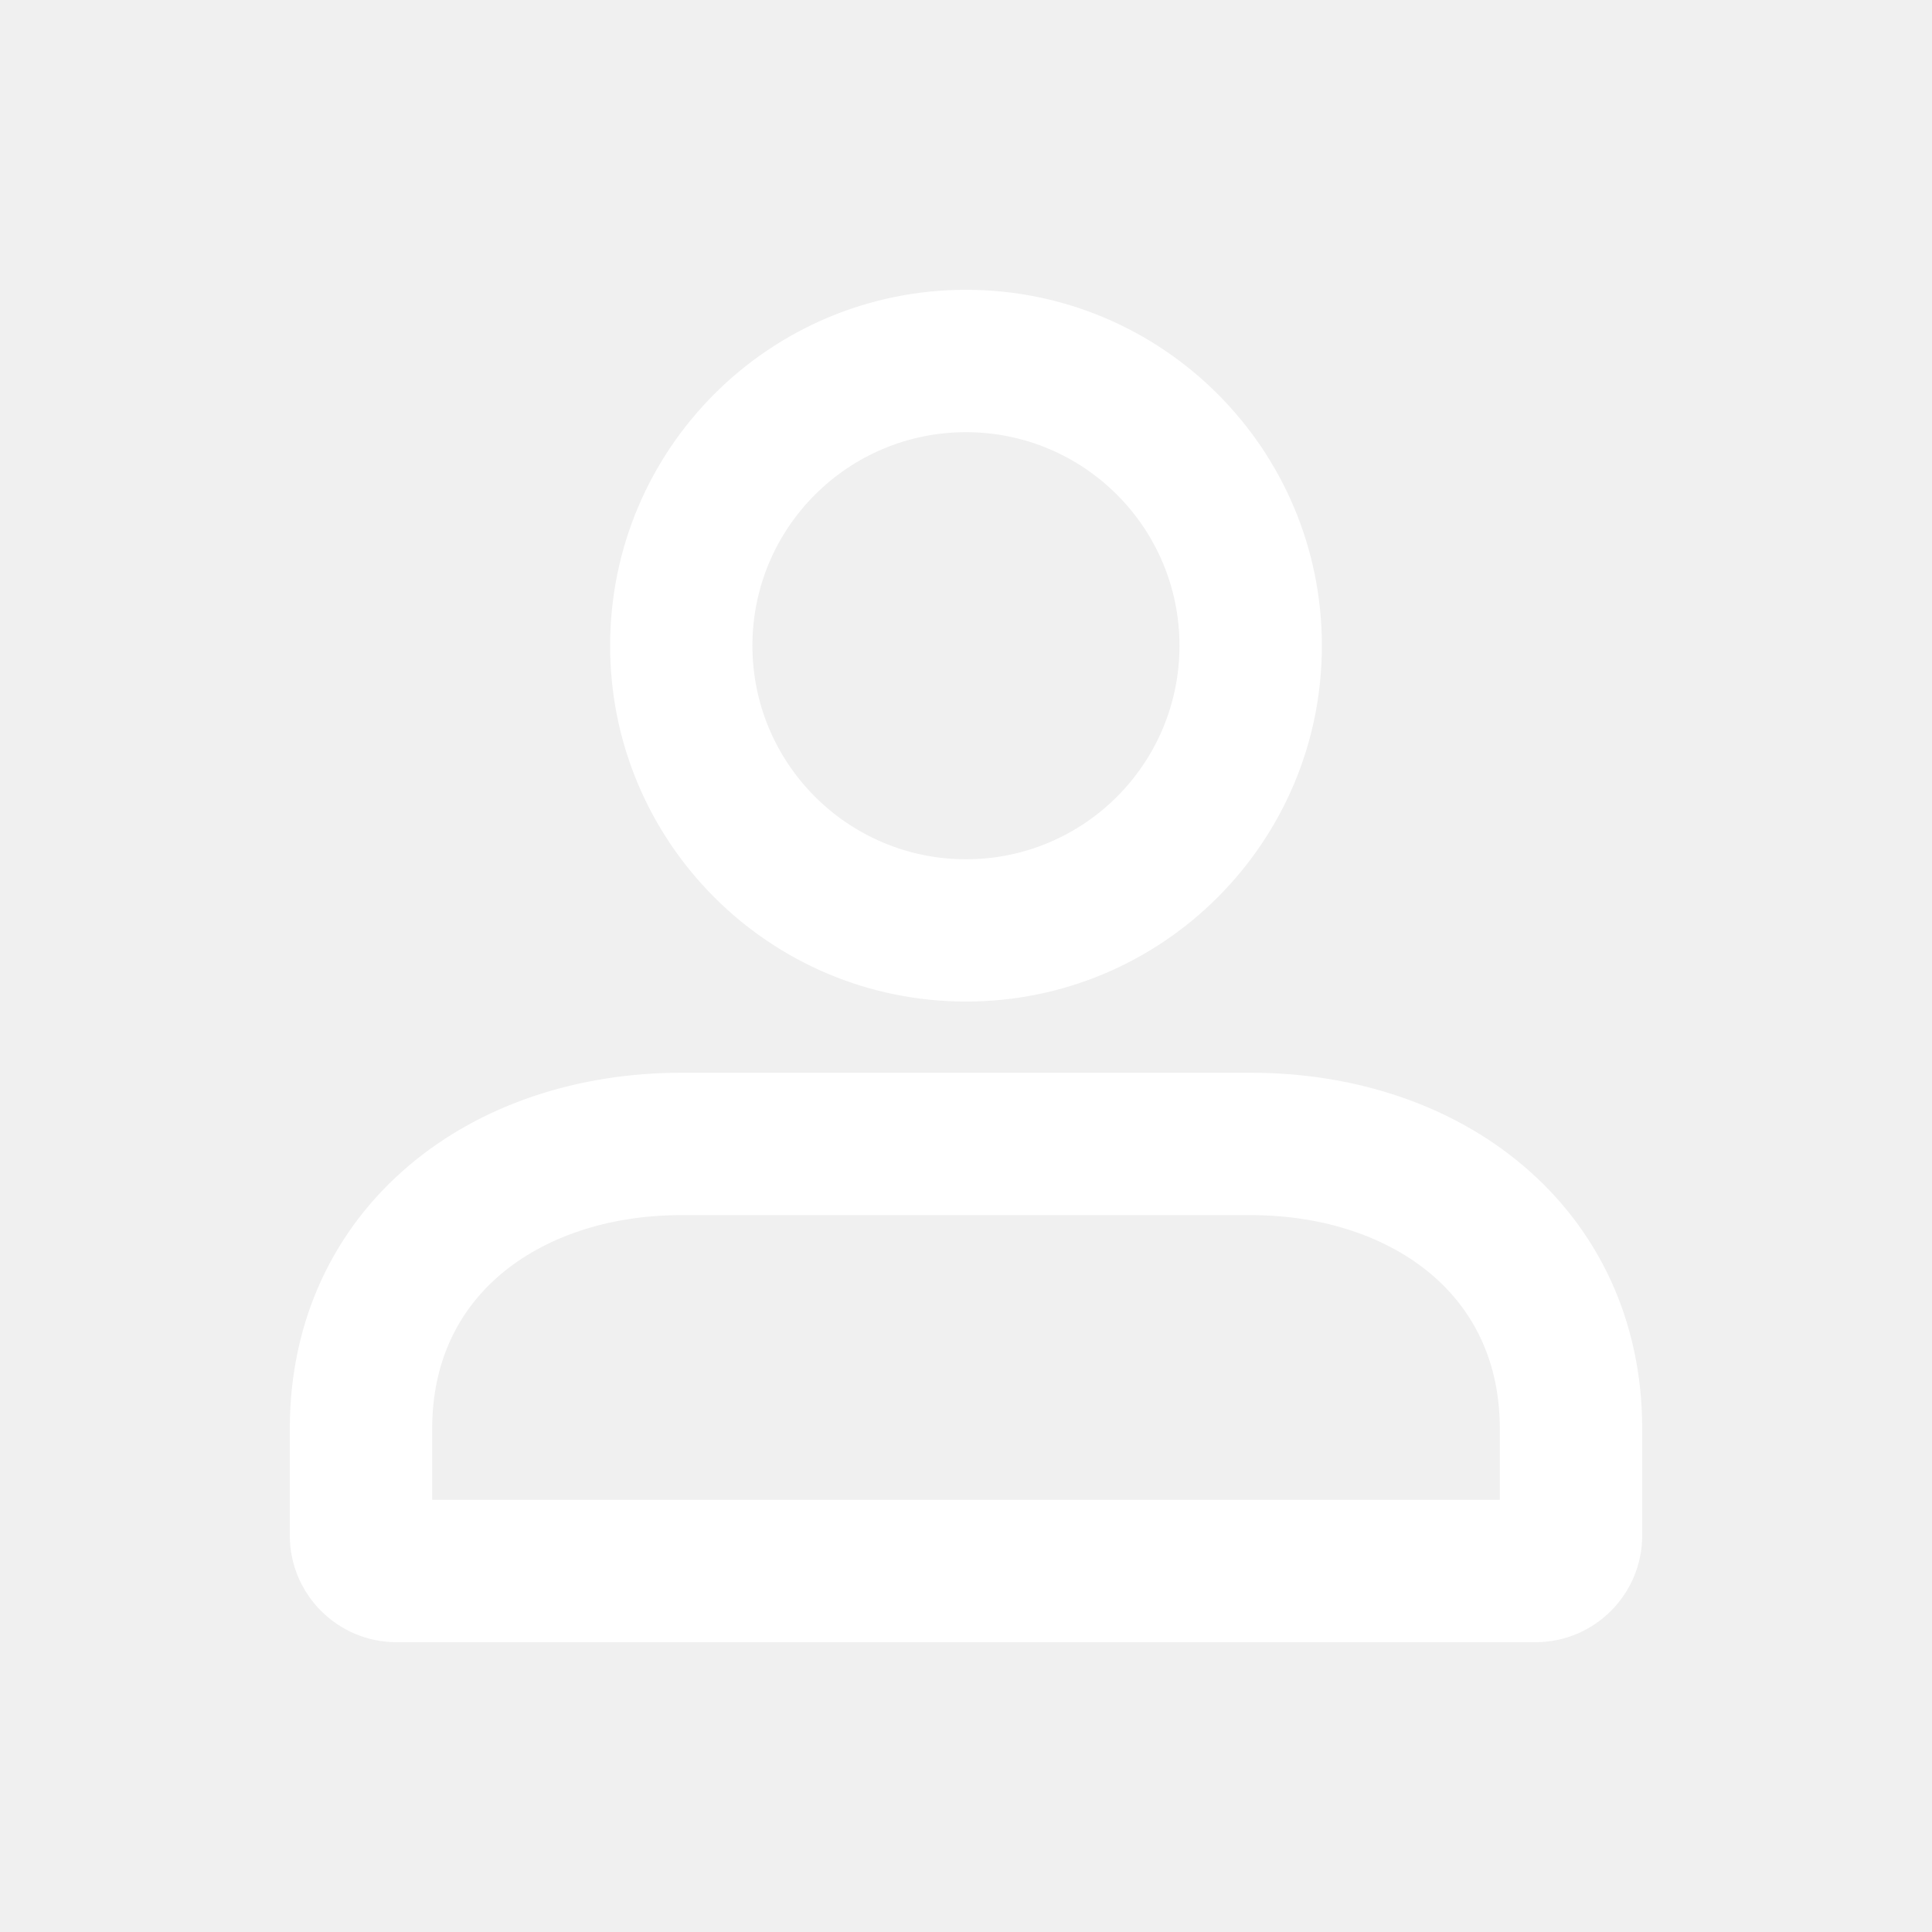
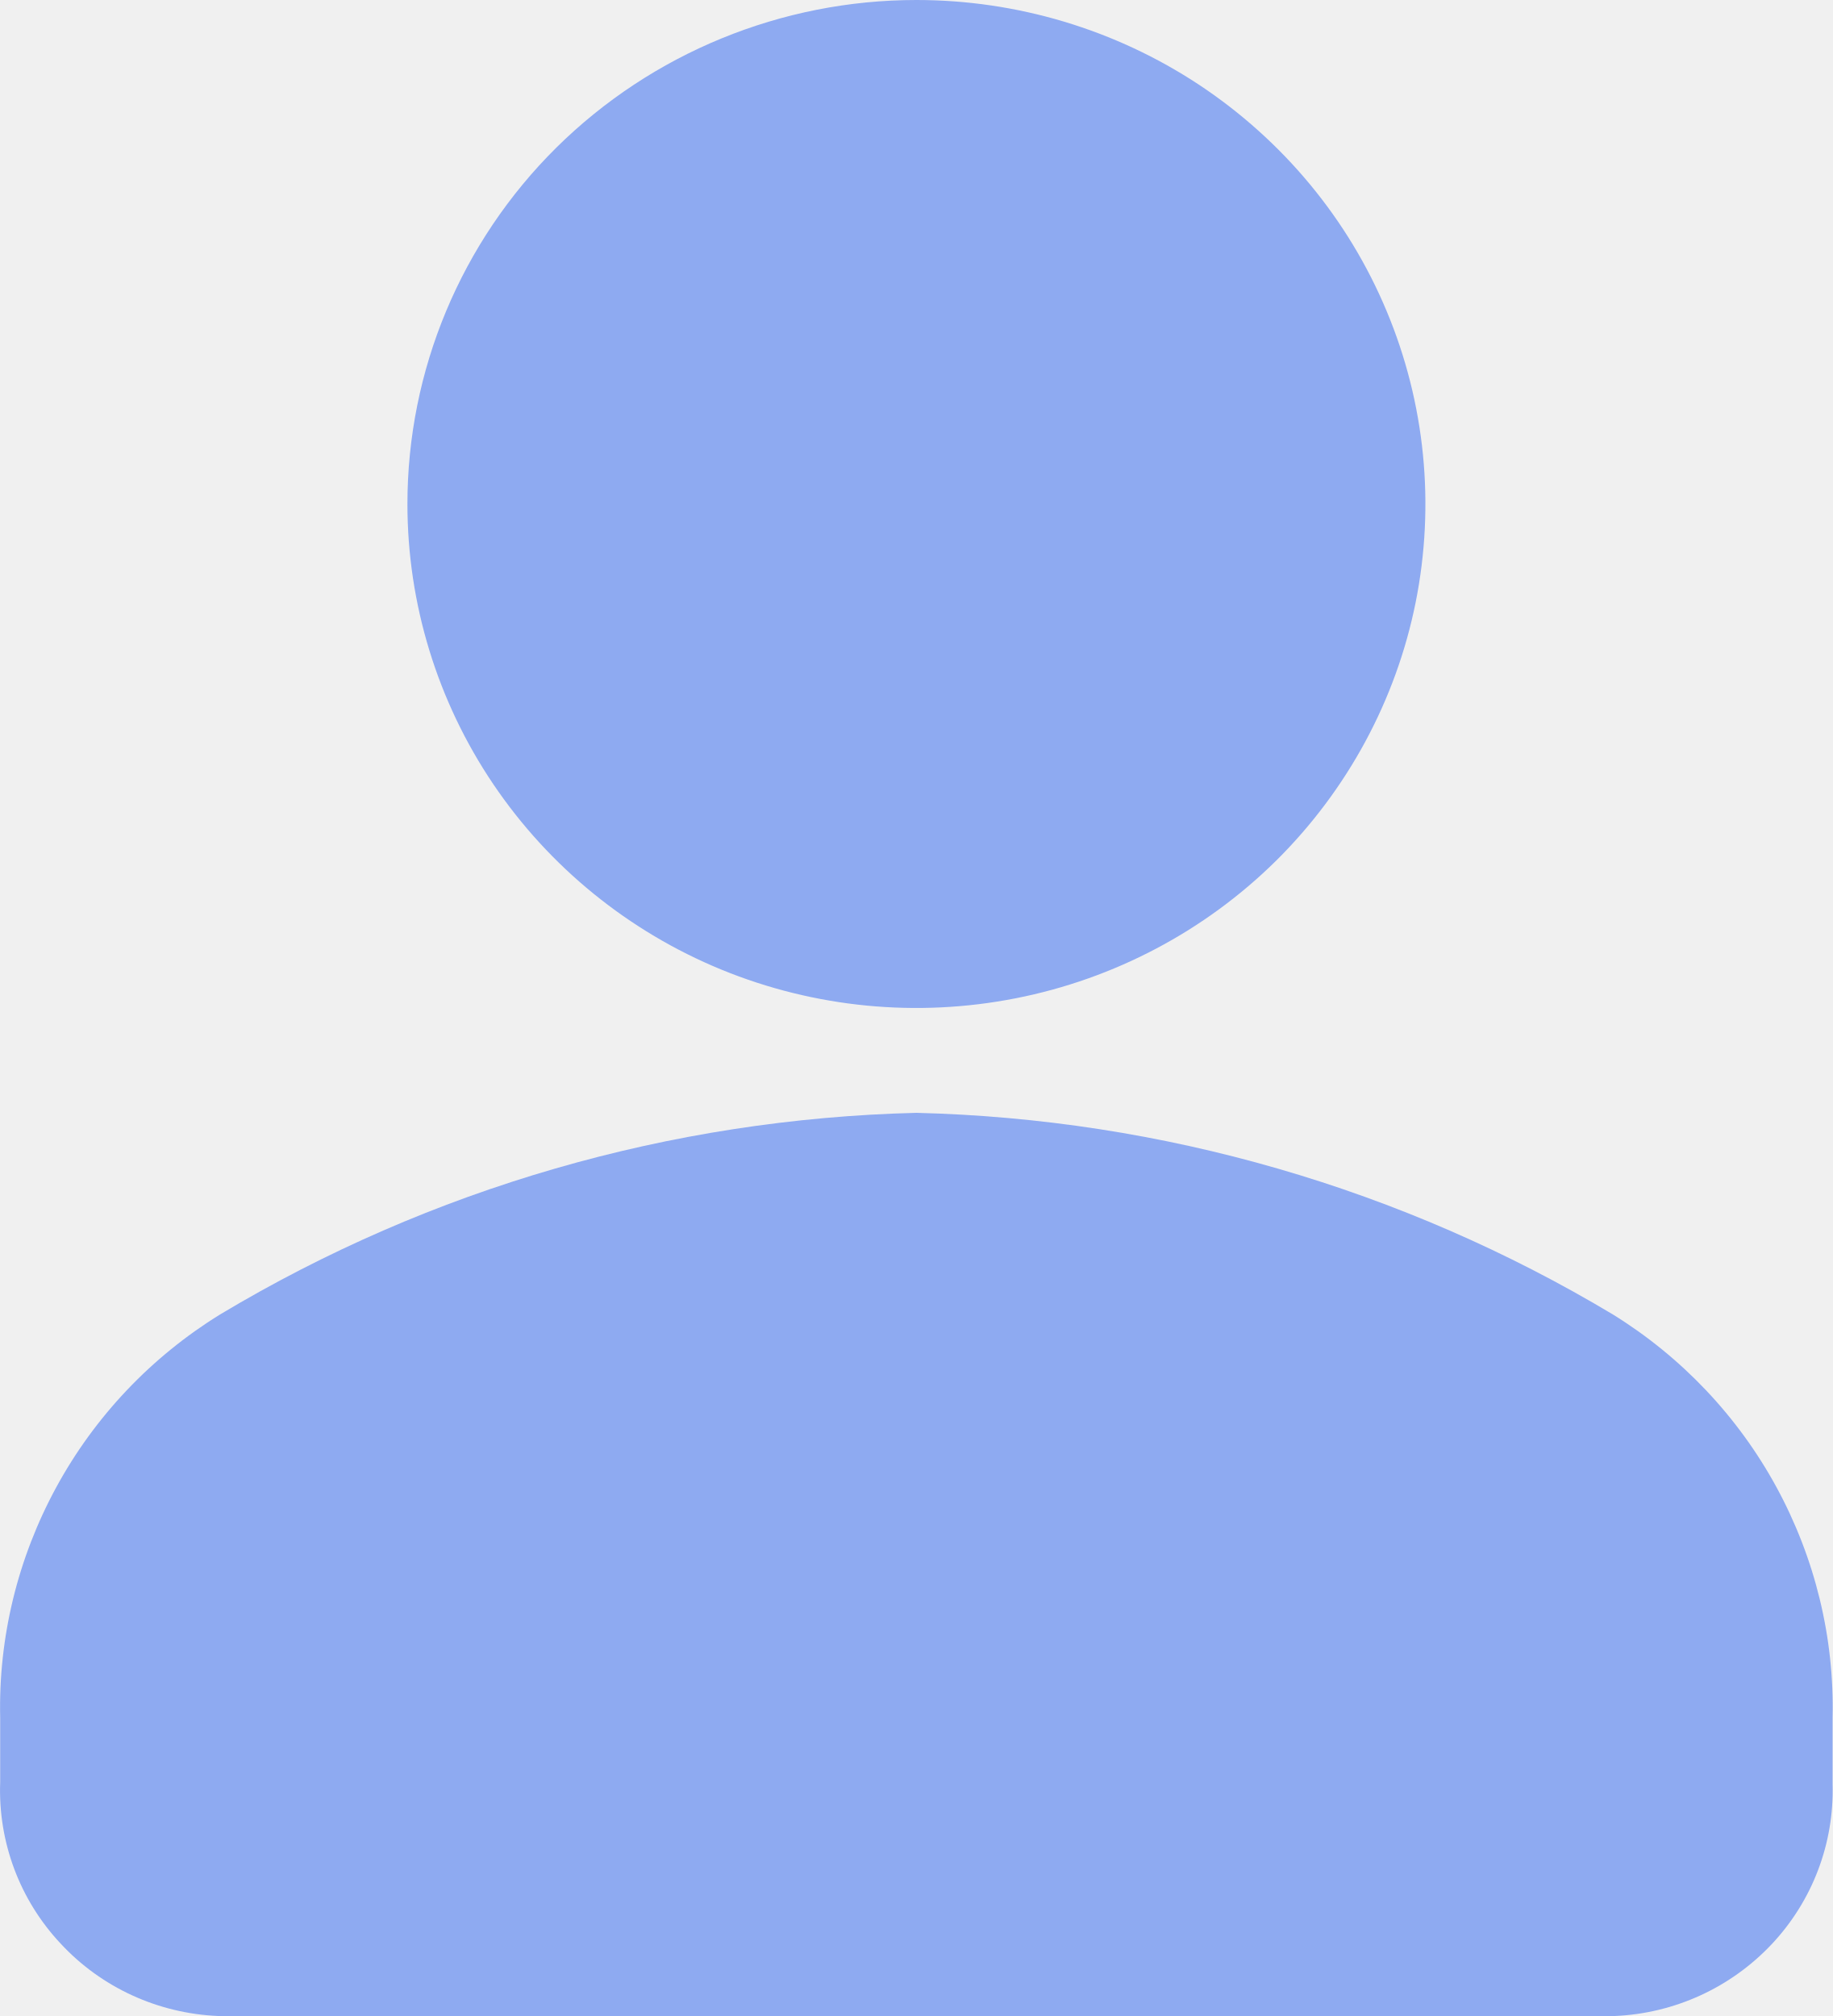
- <svg xmlns="http://www.w3.org/2000/svg" width="20" height="20" viewBox="0 0 20 20" fill="none">
-   <path fill-rule="evenodd" clip-rule="evenodd" d="M7.789 6.684C7.789 5.463 8.779 4.474 10 4.474C11.221 4.474 12.21 5.463 12.21 6.684C12.21 7.905 11.221 8.895 10 8.895C8.779 8.895 7.789 7.905 7.789 6.684ZM10 3C7.965 3 6.316 4.649 6.316 6.684C6.316 8.719 7.965 10.368 10 10.368C12.035 10.368 13.684 8.719 13.684 6.684C13.684 4.649 12.035 3 10 3ZM7.053 11.105C5.992 11.105 4.986 11.428 4.232 12.067C3.466 12.715 3 13.658 3 14.79V15.895C3 16.505 3.495 17 4.105 17H15.895C16.505 17 17 16.505 17 15.895V14.79C17 13.658 16.534 12.715 15.768 12.067C15.014 11.428 14.008 11.105 12.947 11.105H7.053ZM4.474 14.79C4.474 14.09 4.75 13.559 5.184 13.191C5.63 12.814 6.282 12.579 7.053 12.579H12.947C13.718 12.579 14.37 12.814 14.816 13.191C15.25 13.559 15.526 14.09 15.526 14.79V15.526H4.474V14.79Z" fill="white" />
+ <svg xmlns="http://www.w3.org/2000/svg" width="10" height="11" viewBox="0 0 10 11" fill="none">
+   <path d="M5 0C5.549 0 6.086 0.161 6.543 0.463C7 0.766 7.356 1.195 7.566 1.698C7.776 2.2 7.831 2.753 7.724 3.287C7.617 3.82 7.352 4.31 6.964 4.695C6.576 5.079 6.081 5.341 5.542 5.447C5.003 5.553 4.445 5.499 3.937 5.291C3.43 5.083 2.996 4.73 2.691 4.278C2.386 3.826 2.223 3.294 2.223 2.75C2.223 2.021 2.515 1.321 3.036 0.805C3.557 0.29 4.264 0 5 0ZM9.999 9.735C10.008 10.058 9.889 10.372 9.667 10.608C9.444 10.845 9.137 10.986 8.811 11H1.19C0.861 10.986 0.552 10.844 0.33 10.604C0.107 10.366 -0.011 10.049 0.001 9.724V9.372C-0.009 8.934 0.097 8.501 0.307 8.115C0.517 7.729 0.825 7.404 1.201 7.172C2.349 6.484 3.659 6.105 5 6.072C6.342 6.105 7.651 6.484 8.8 7.172C9.175 7.404 9.483 7.729 9.693 8.115C9.903 8.501 10.009 8.934 9.999 9.372V9.735Z" fill="#8EAAF1" />
</svg>
